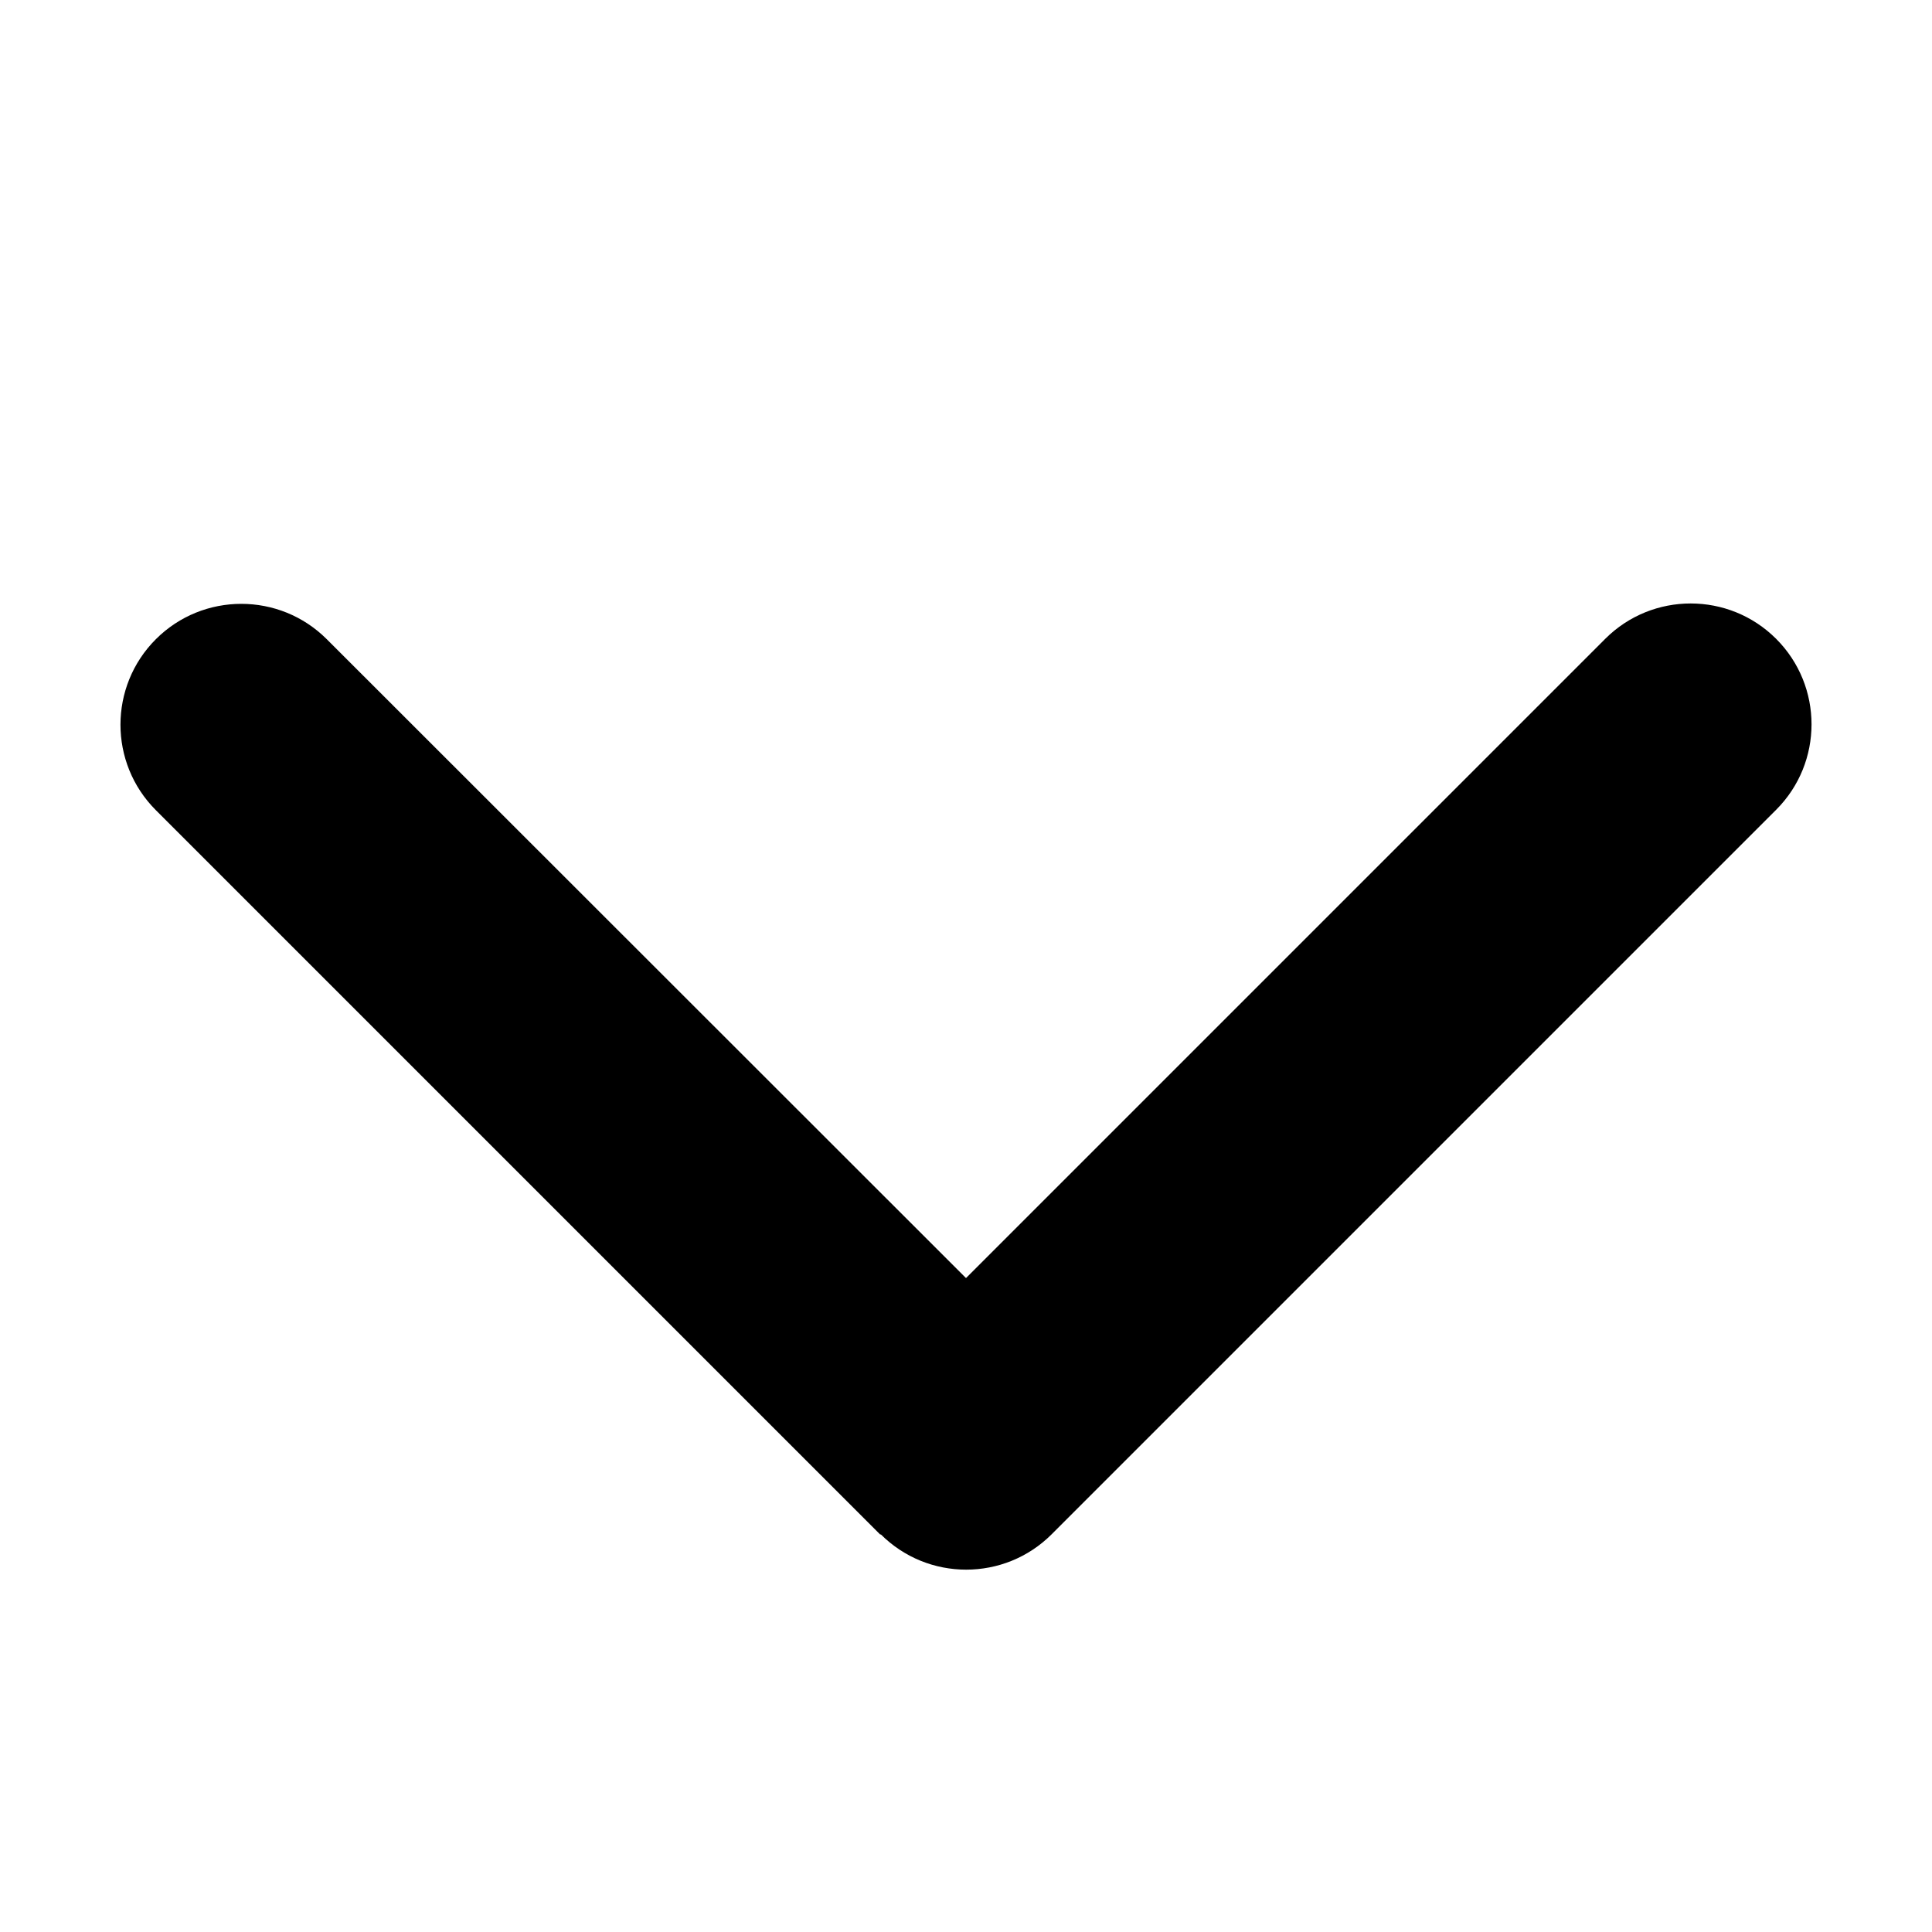
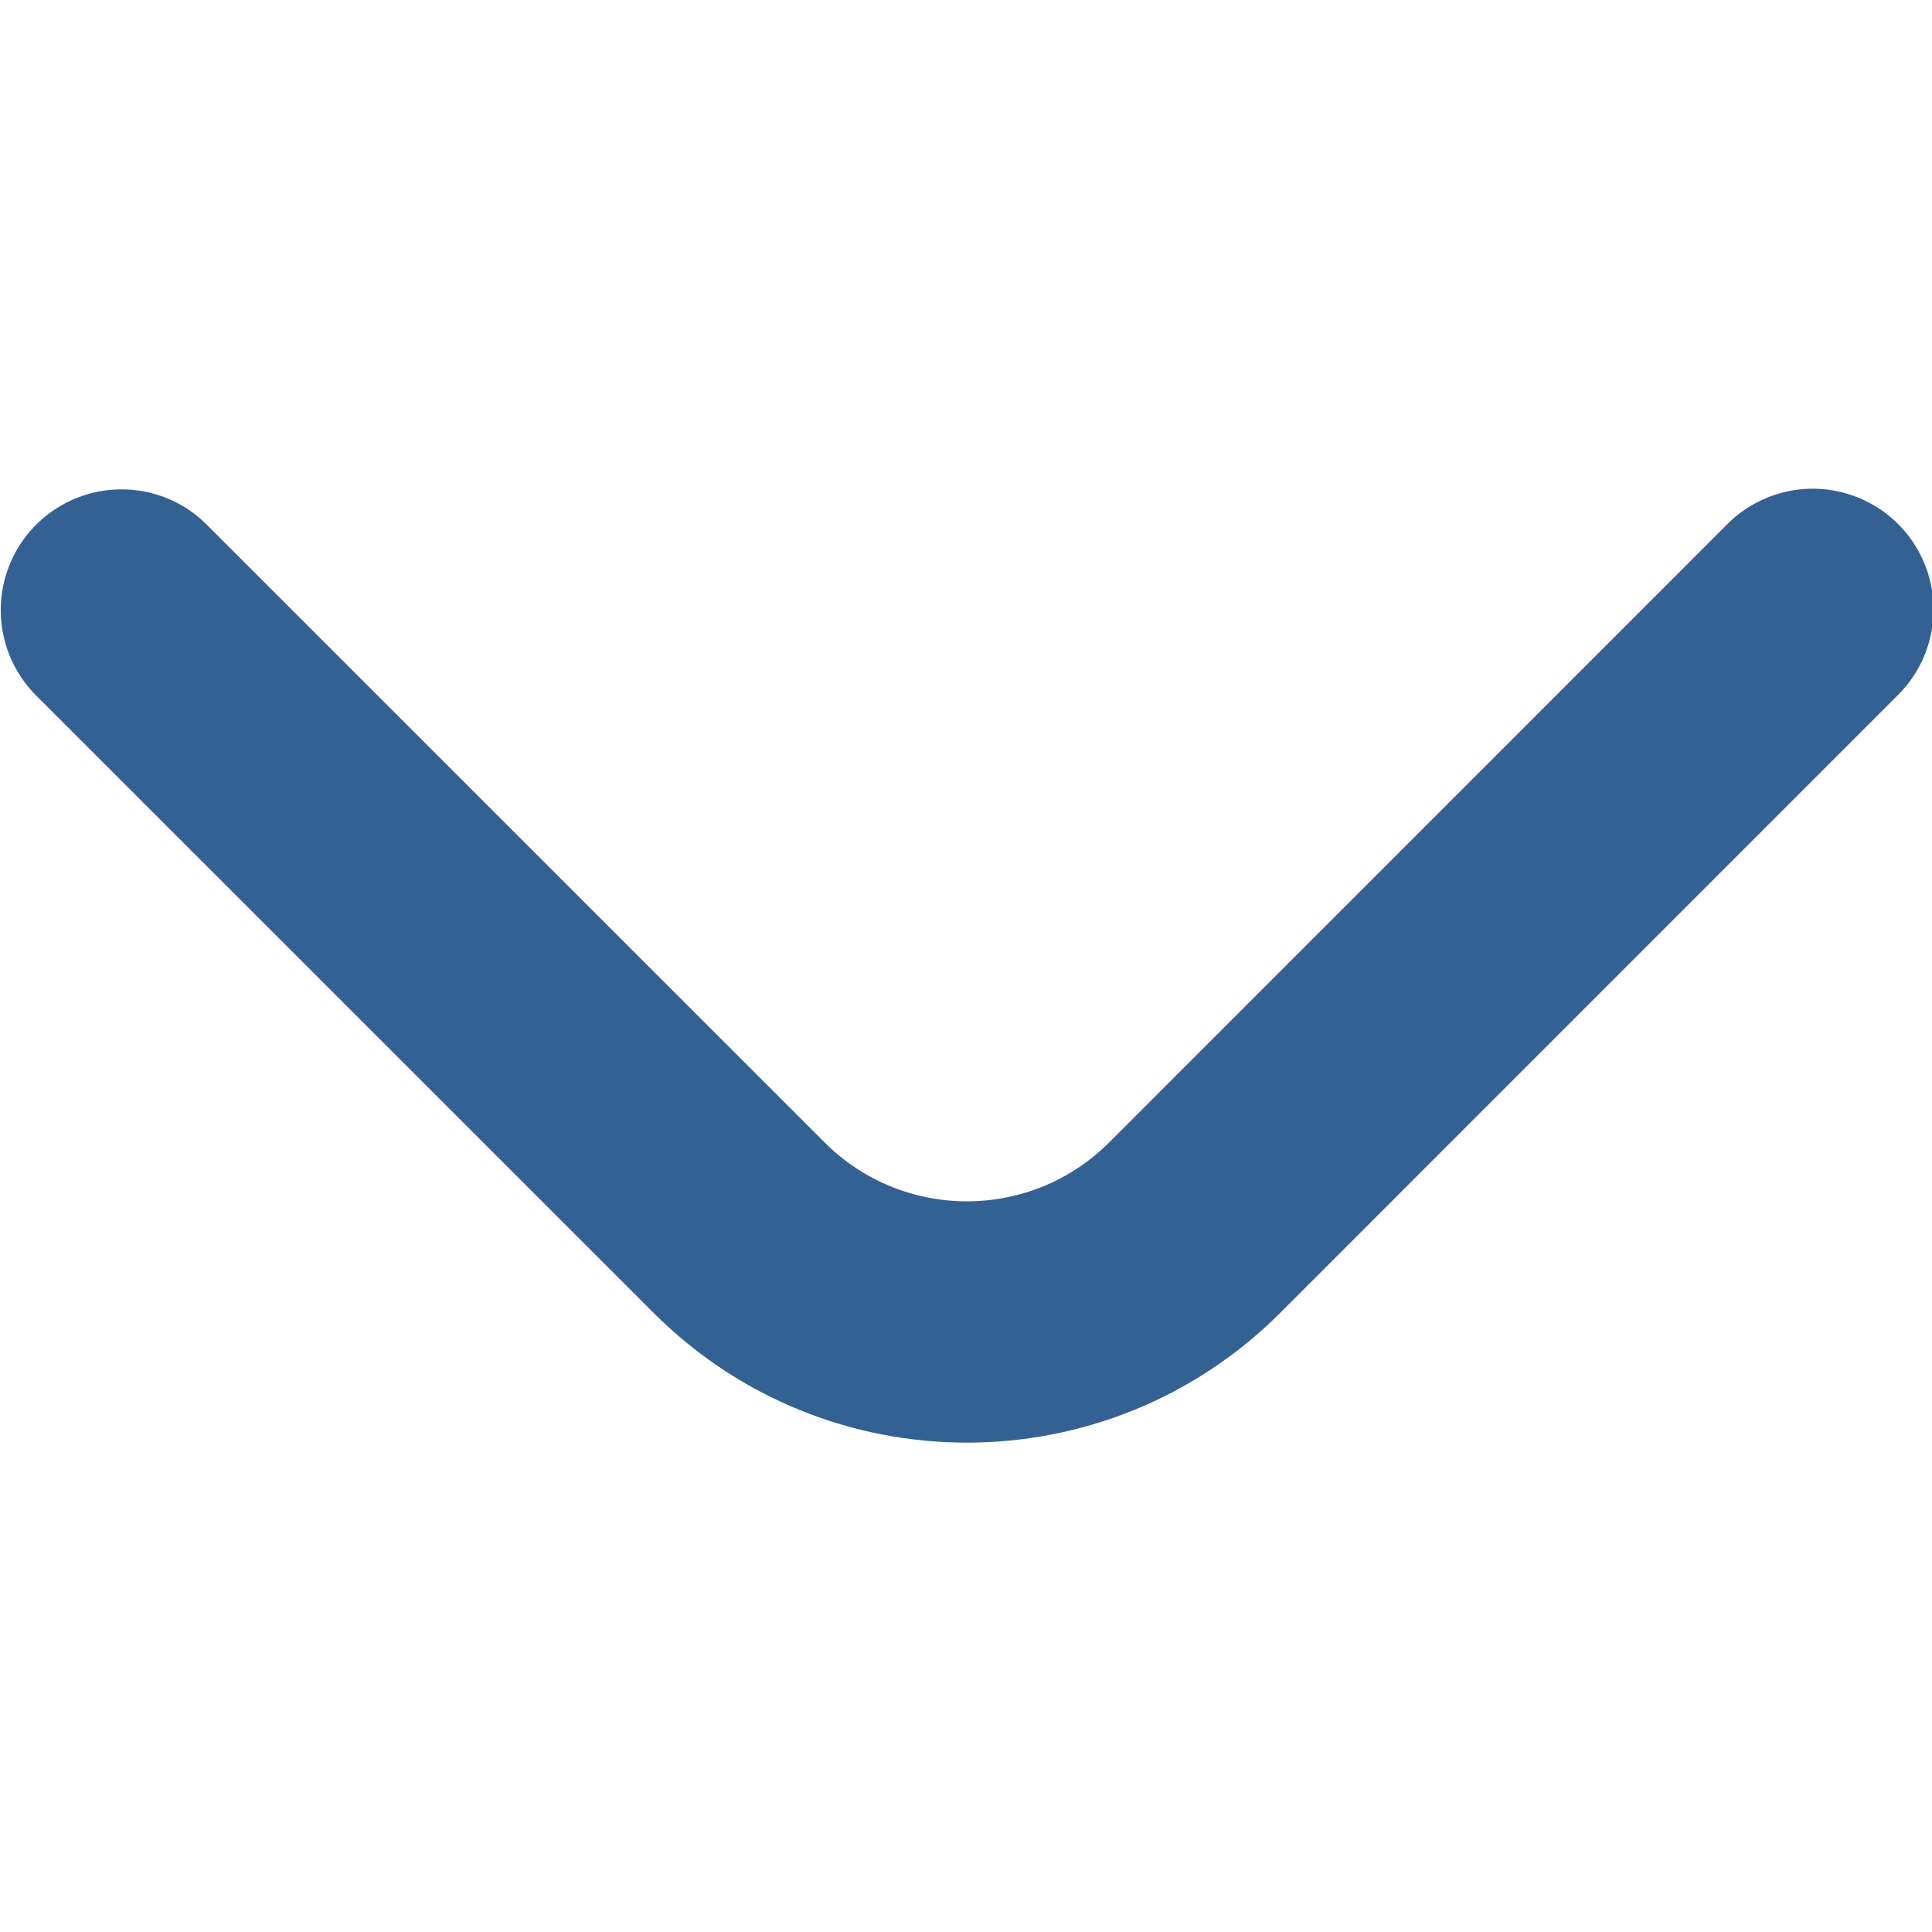
- <svg xmlns="http://www.w3.org/2000/svg" viewBox="0 0 512 512">
-   <path d="M233.4 406.6c12.5 12.5 32.8 12.5 45.3 0l192-192c12.5-12.5 12.5-32.8 0-45.3s-32.8-12.5-45.3 0L256 338.7 86.6 169.4c-12.5-12.5-32.8-12.5-45.3 0s-12.5 32.8 0 45.3l192 192z" />
+ <svg xmlns="http://www.w3.org/2000/svg" id="Bold" viewBox="0 0 24 24" width="800" height="800">
+   <path d="M1.51,6.079a1.492,1.492,0,0,1,1.06.44l7.673,7.672a2.5,2.5,0,0,0,3.536,0L21.44,6.529A1.5,1.5,0,1,1,23.561,8.65L15.9,16.312a5.505,5.505,0,0,1-7.778,0L.449,8.64A1.5,1.5,0,0,1,1.51,6.079Z" fill="#336193" />
</svg>
